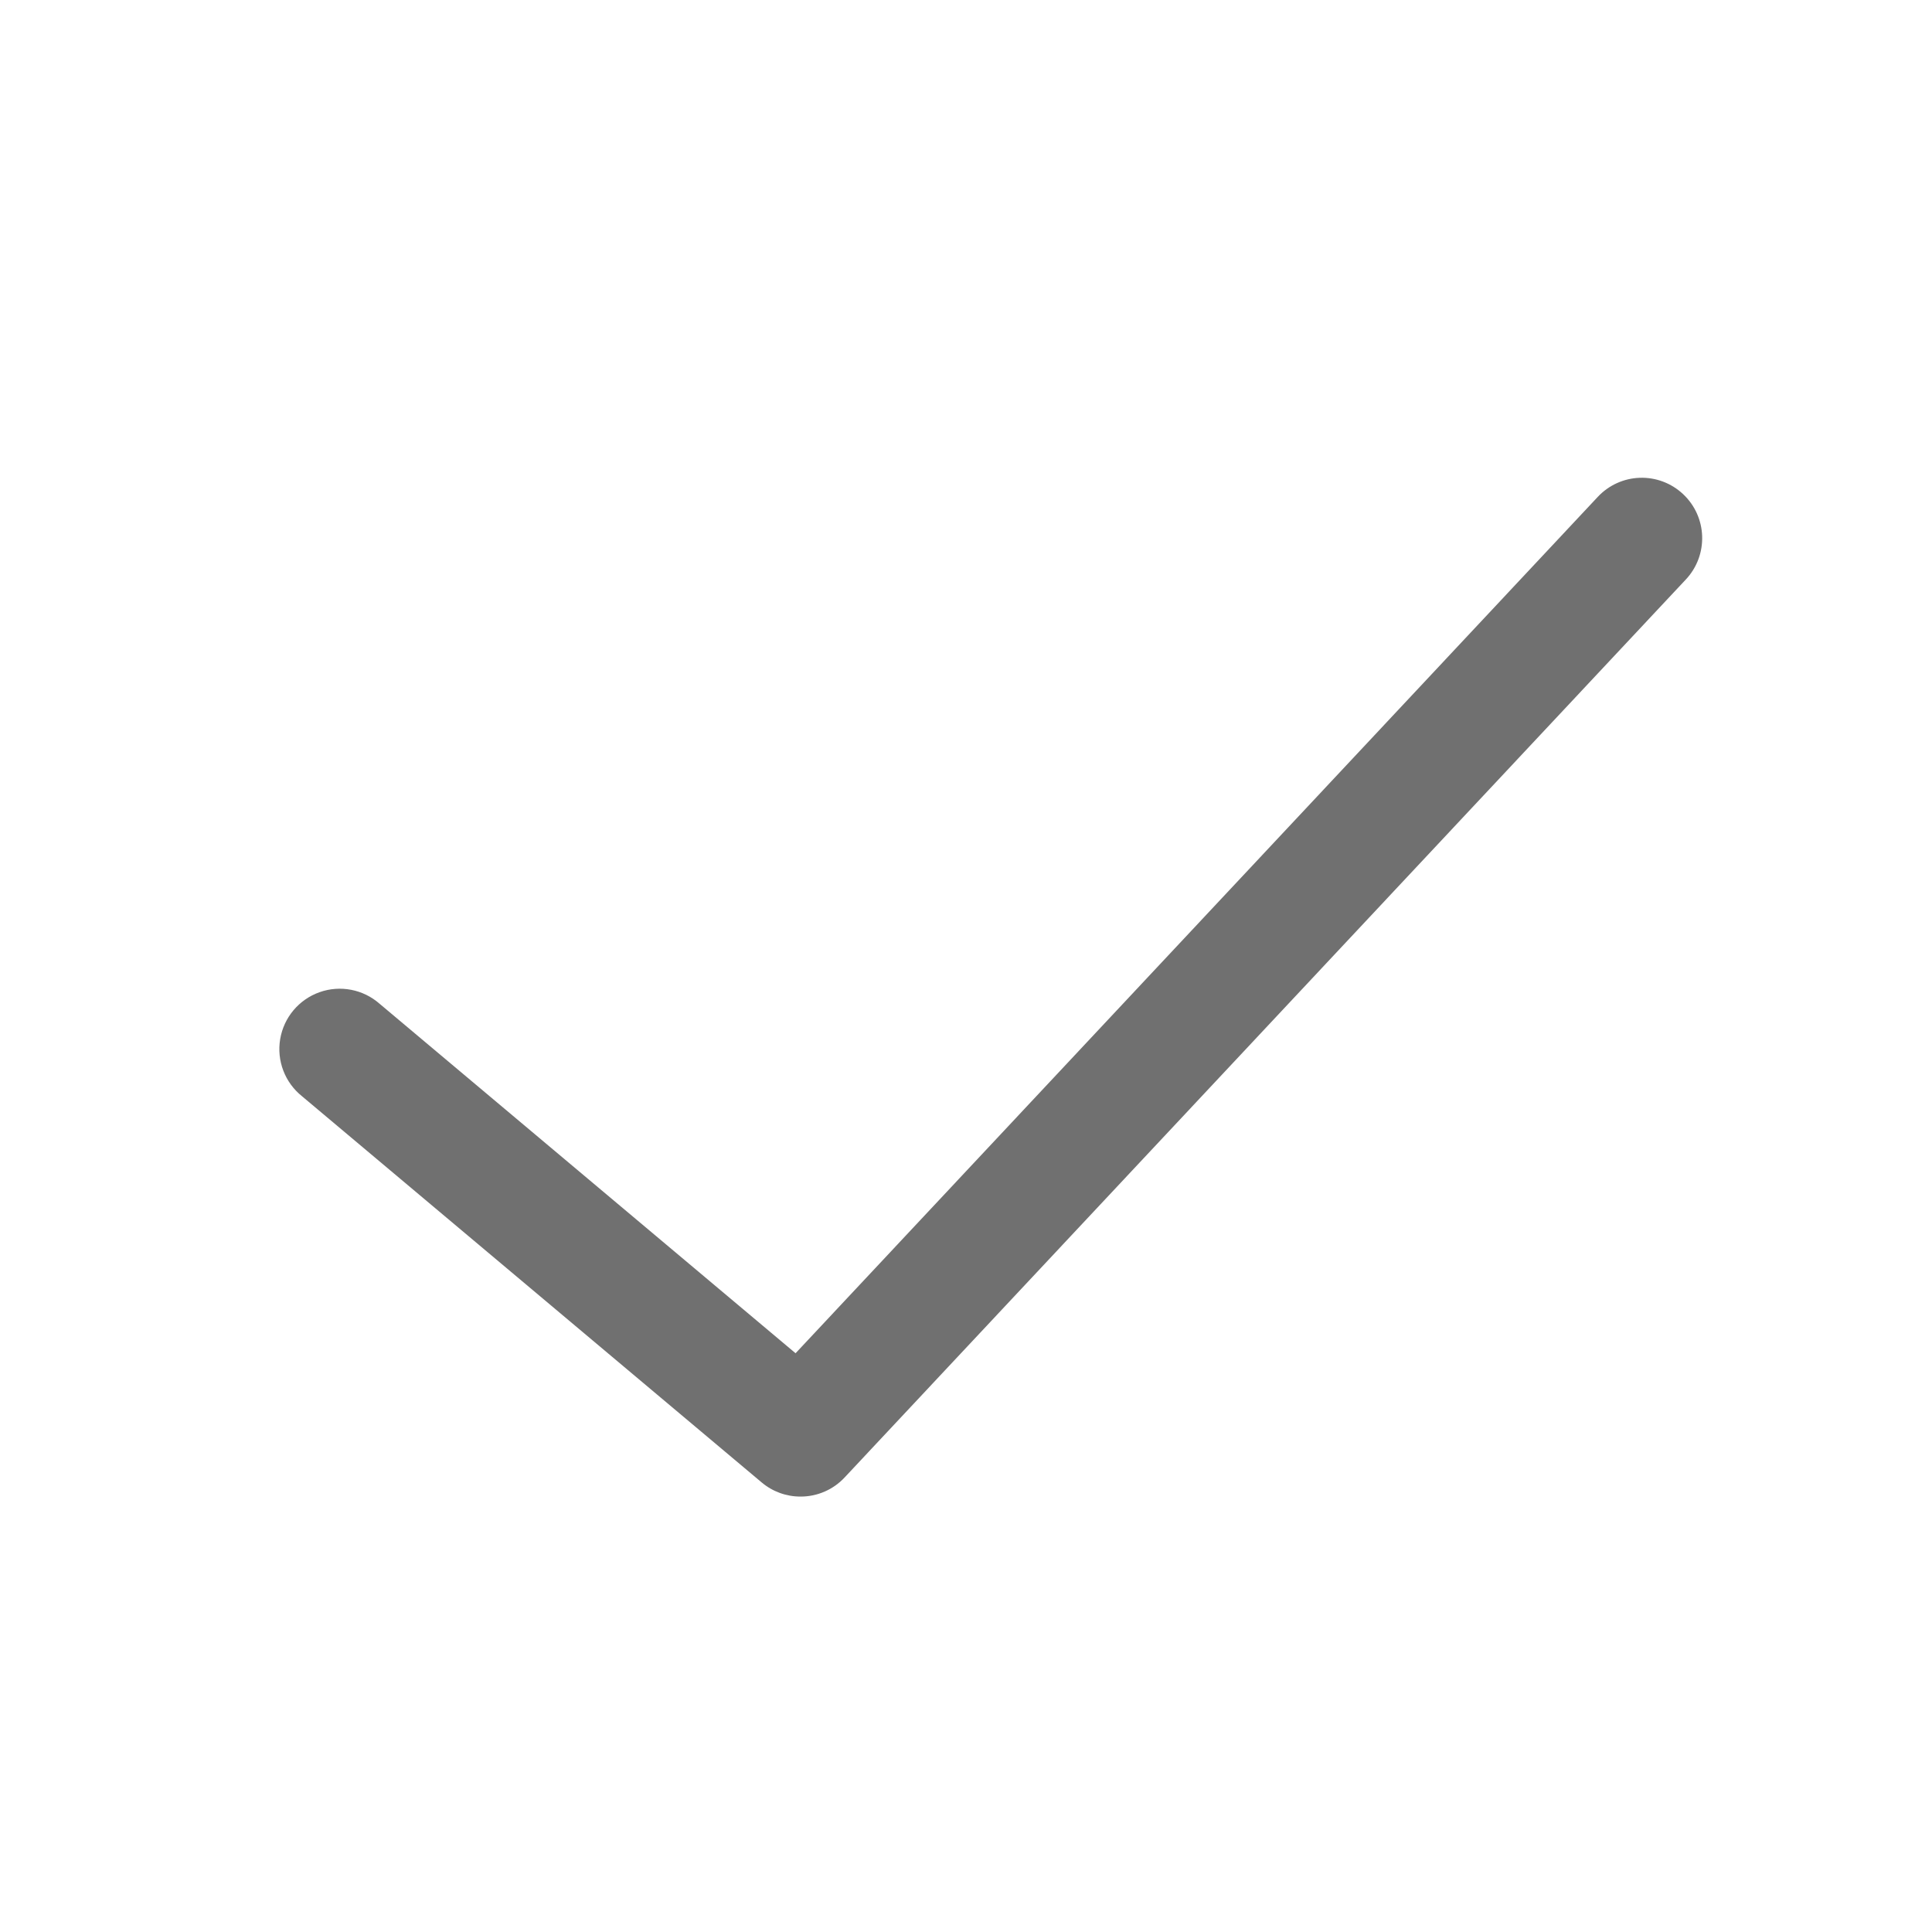
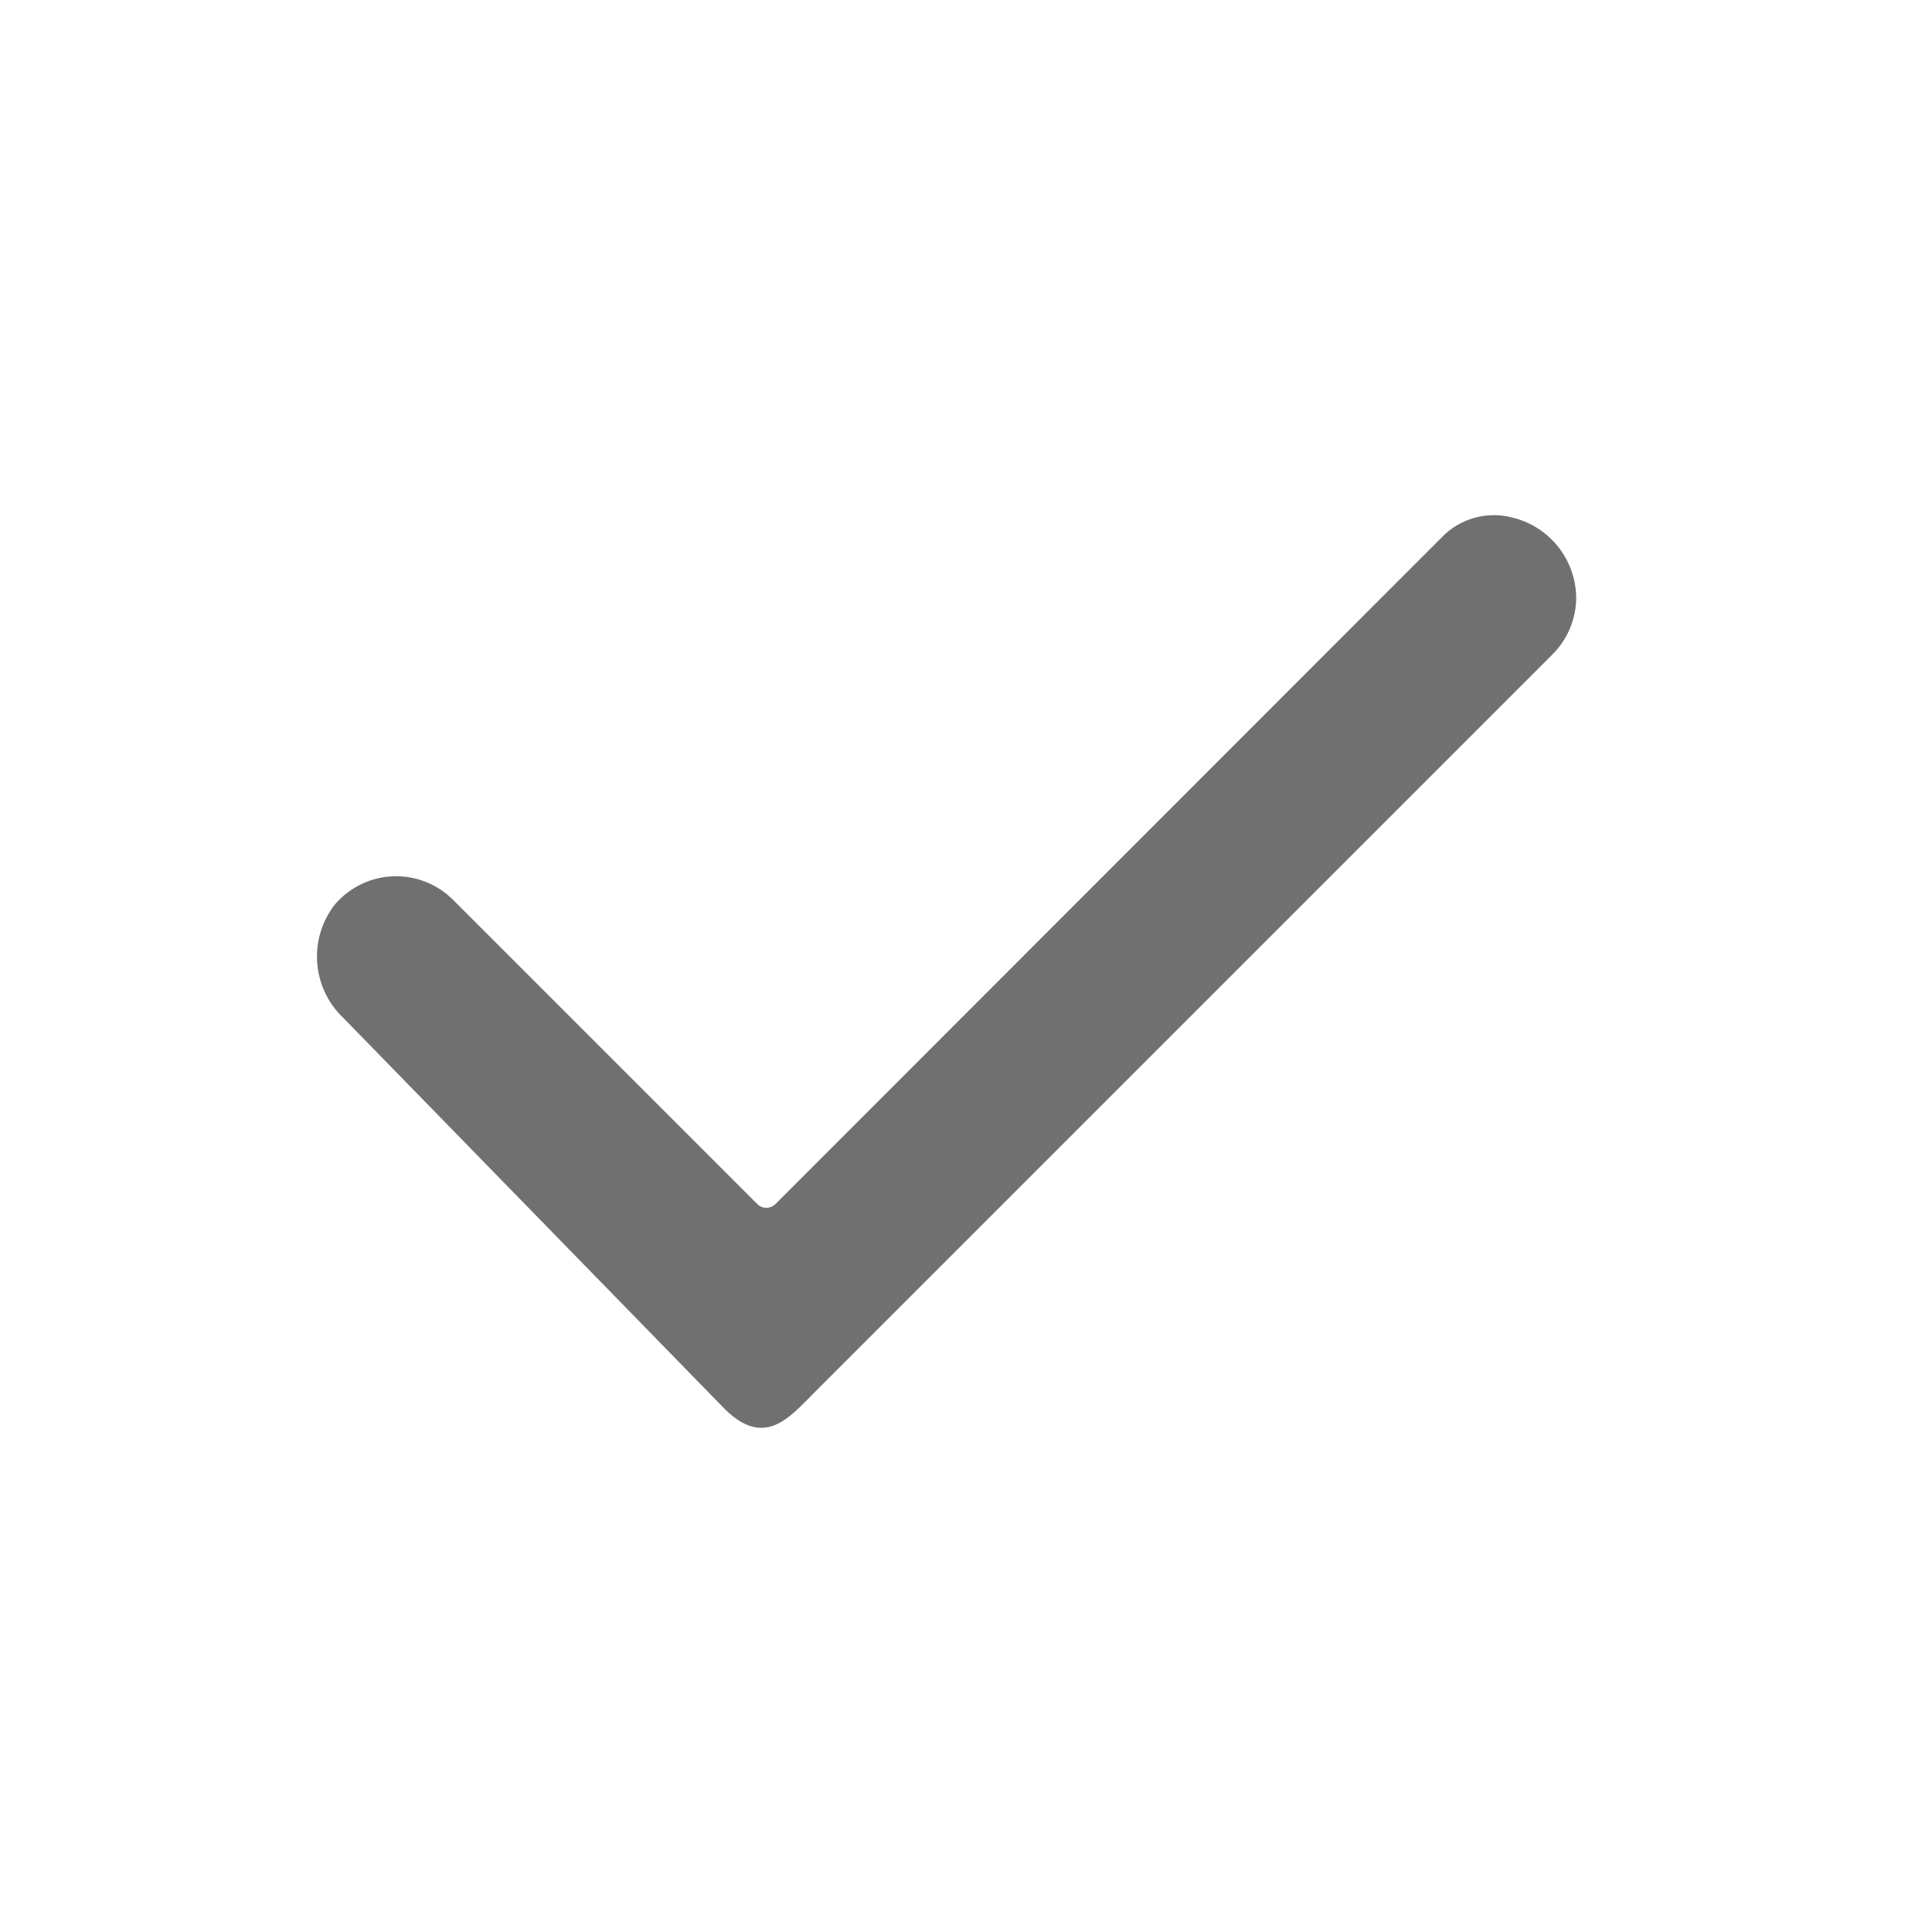
- <svg xmlns="http://www.w3.org/2000/svg" t="1729585936635" class="icon" viewBox="0 0 1024 1024" version="1.1" p-id="16030" width="16" height="16">
-   <path d="M892.064 261.888a31.936 31.936 0 0 0-45.216 1.472L421.664 717.248l-220.448-185.216a32 32 0 1 0-41.152 48.992l243.648 204.704a31.872 31.872 0 0 0 20.576 7.488 31.808 31.808 0 0 0 23.36-10.112L893.536 307.136a32 32 0 0 0-1.472-45.248z" p-id="16031" fill="#707070" />
+ <svg xmlns="http://www.w3.org/2000/svg" t="1729612195930" class="icon" viewBox="0 0 1024 1024" version="1.1" p-id="17148" width="20" height="20">
+   <path d="M835.413 316.587a42.667 42.667 0 0 1-12.587 30.293L431.787 737.92C418.773 750.933 405.333 768 384 746.667l-202.24-207.36a44.8 44.8 0 0 1-4.053-60.16 42.667 42.667 0 0 1 62.507-2.133l161.067 161.067a6.827 6.827 0 0 0 9.813 0l352.853-353.067a38.4 38.4 0 0 1 37.76-10.667 44.16 44.16 0 0 1 33.707 42.24z" p-id="17149" fill="#707070">
+     </path>
</svg>
